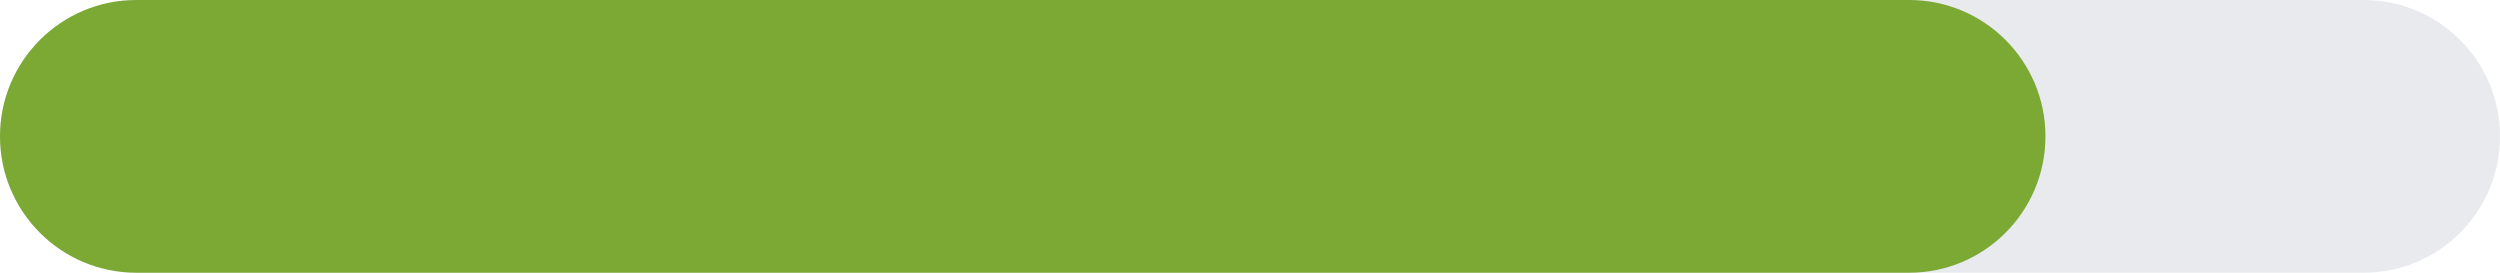
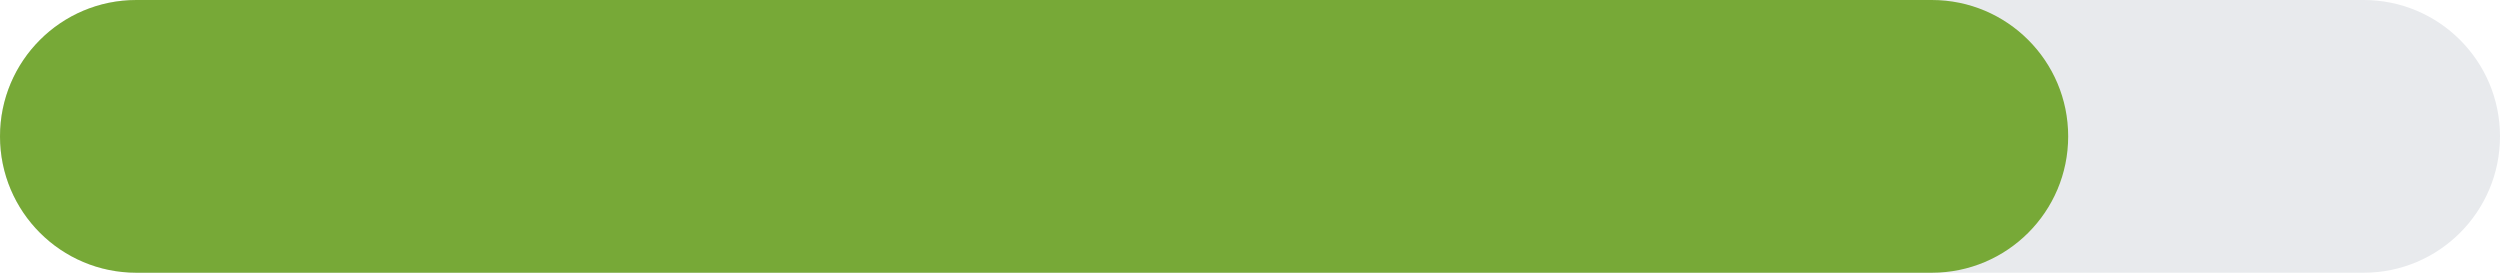
<svg xmlns="http://www.w3.org/2000/svg" width="110" height="12" viewBox="0 0 110 12">
  <rect width="110" height="12" rx="6" fill="#e8eaed" />
-   <rect width="90" height="12" rx="6" fill="#7ca934" />
+   <rect width="91" height="12" rx="6" fill="#77a937" />
</svg>
